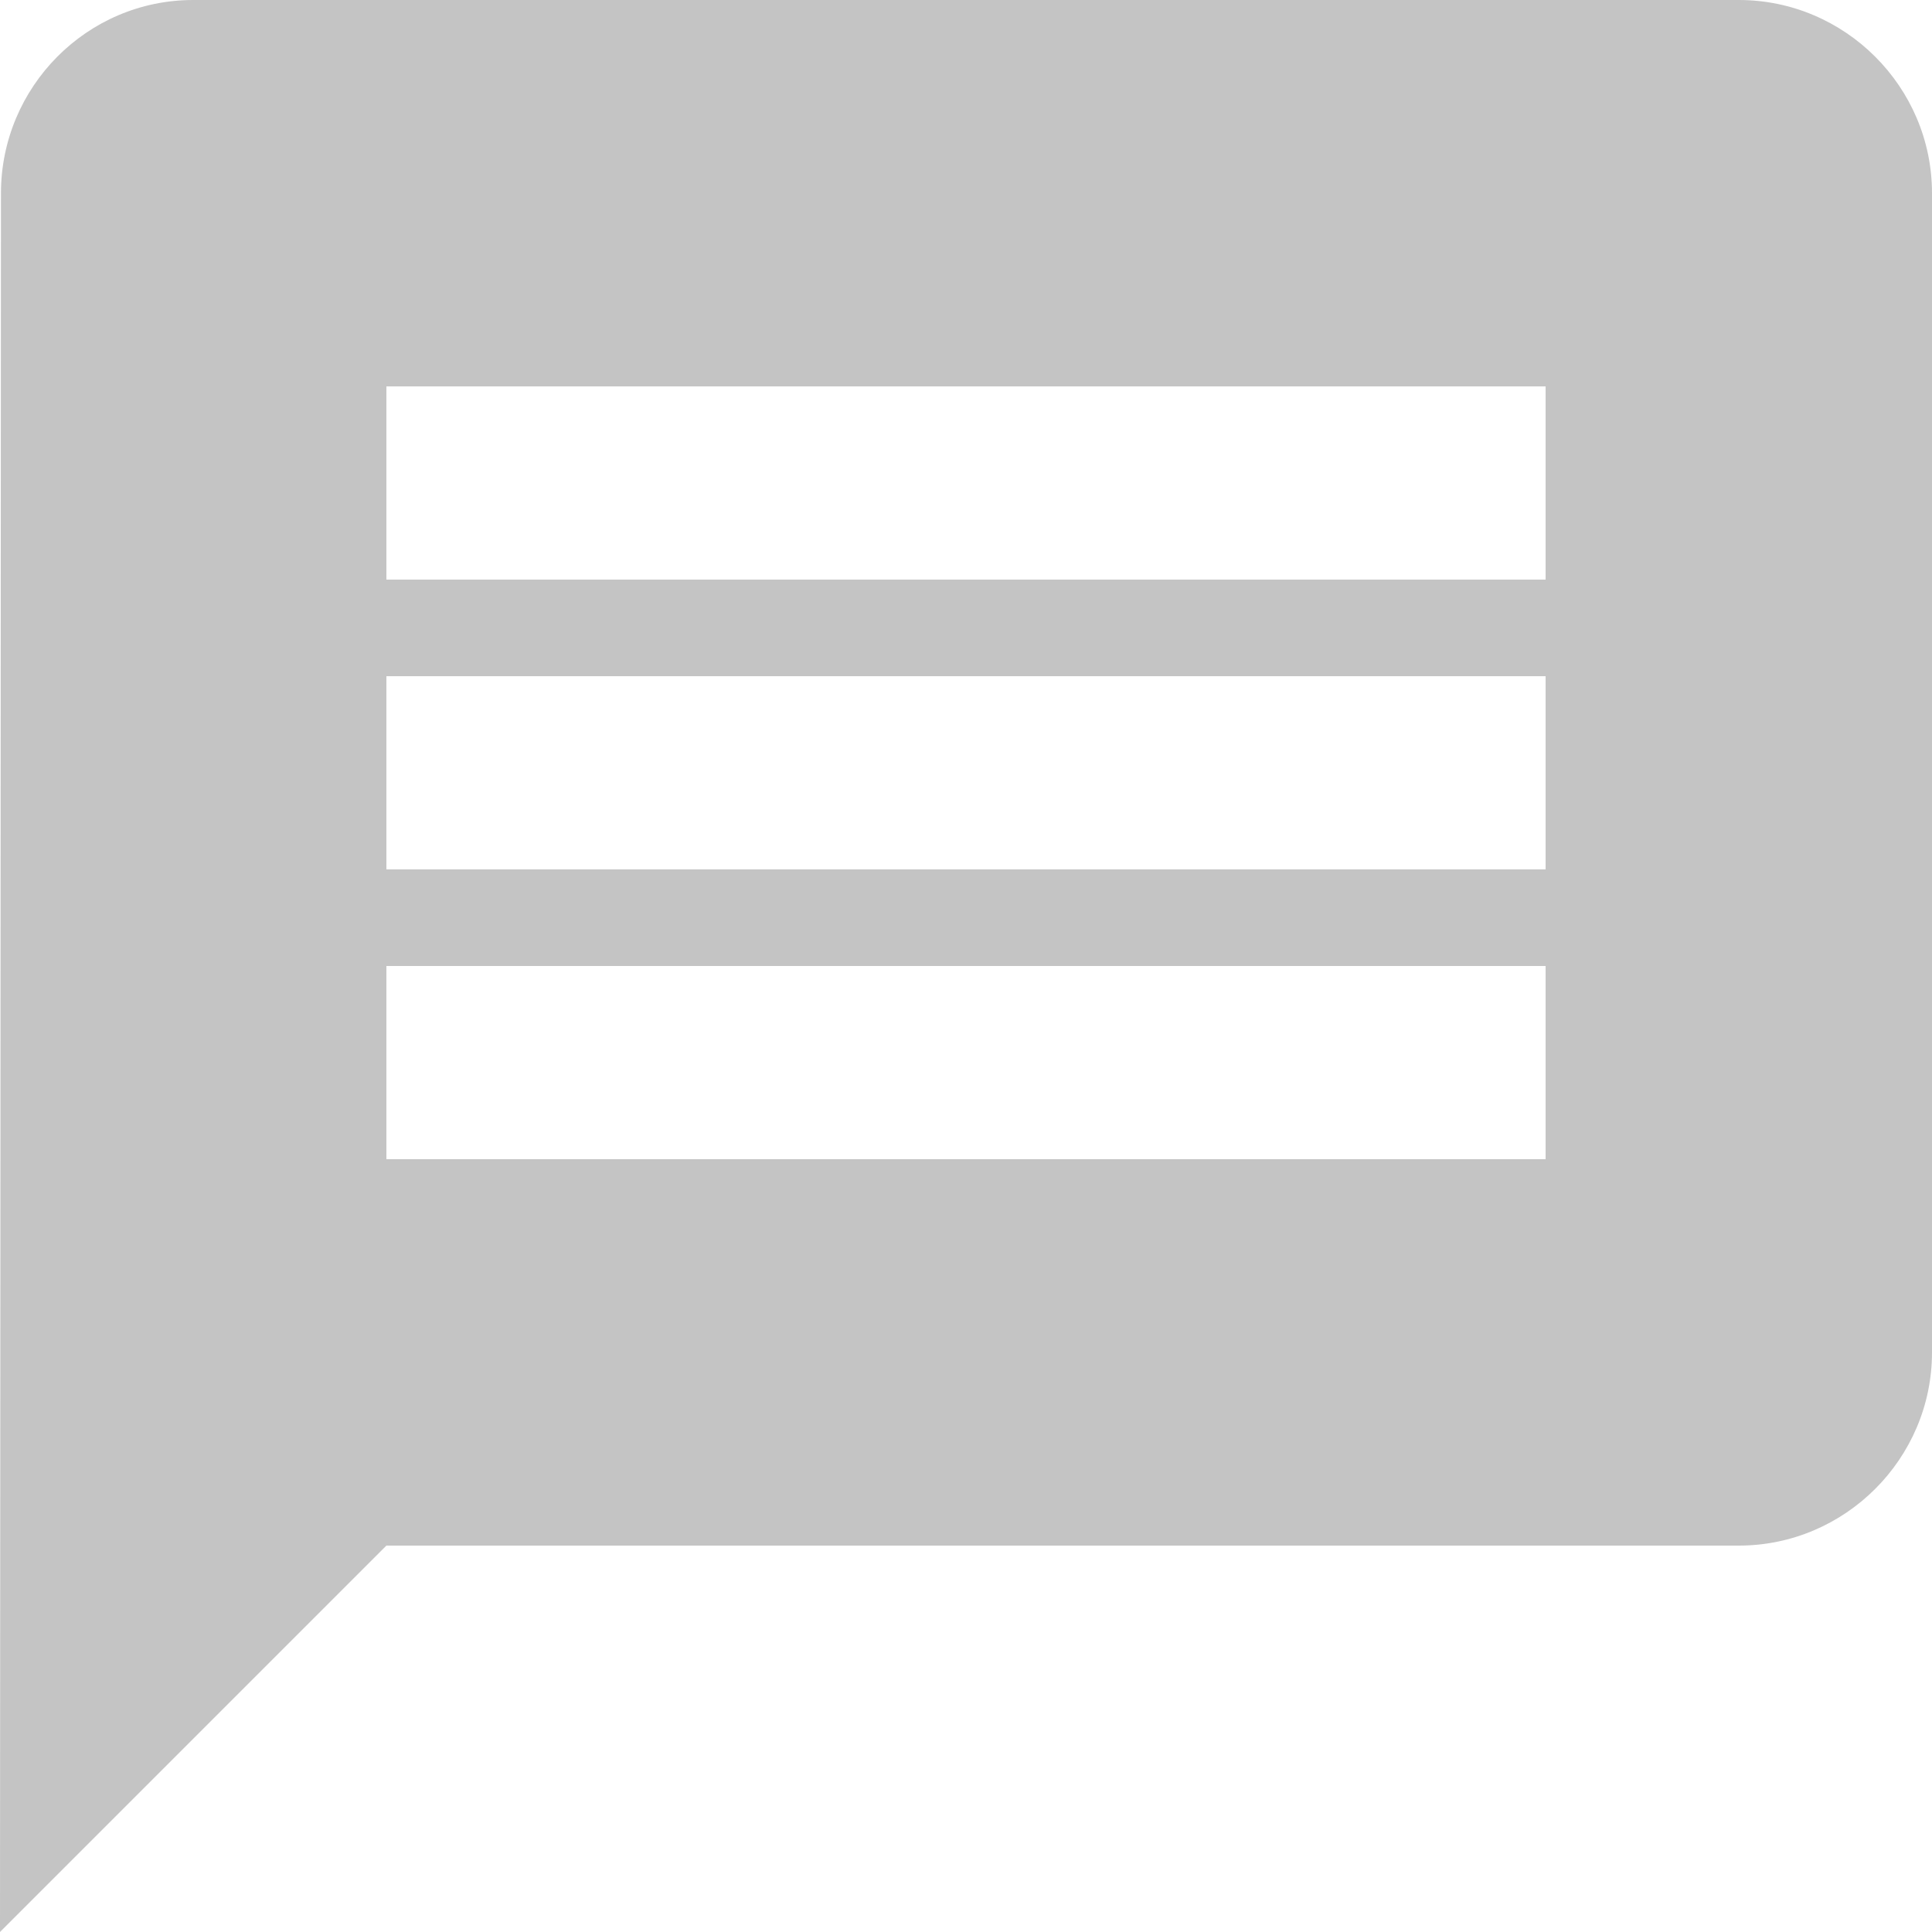
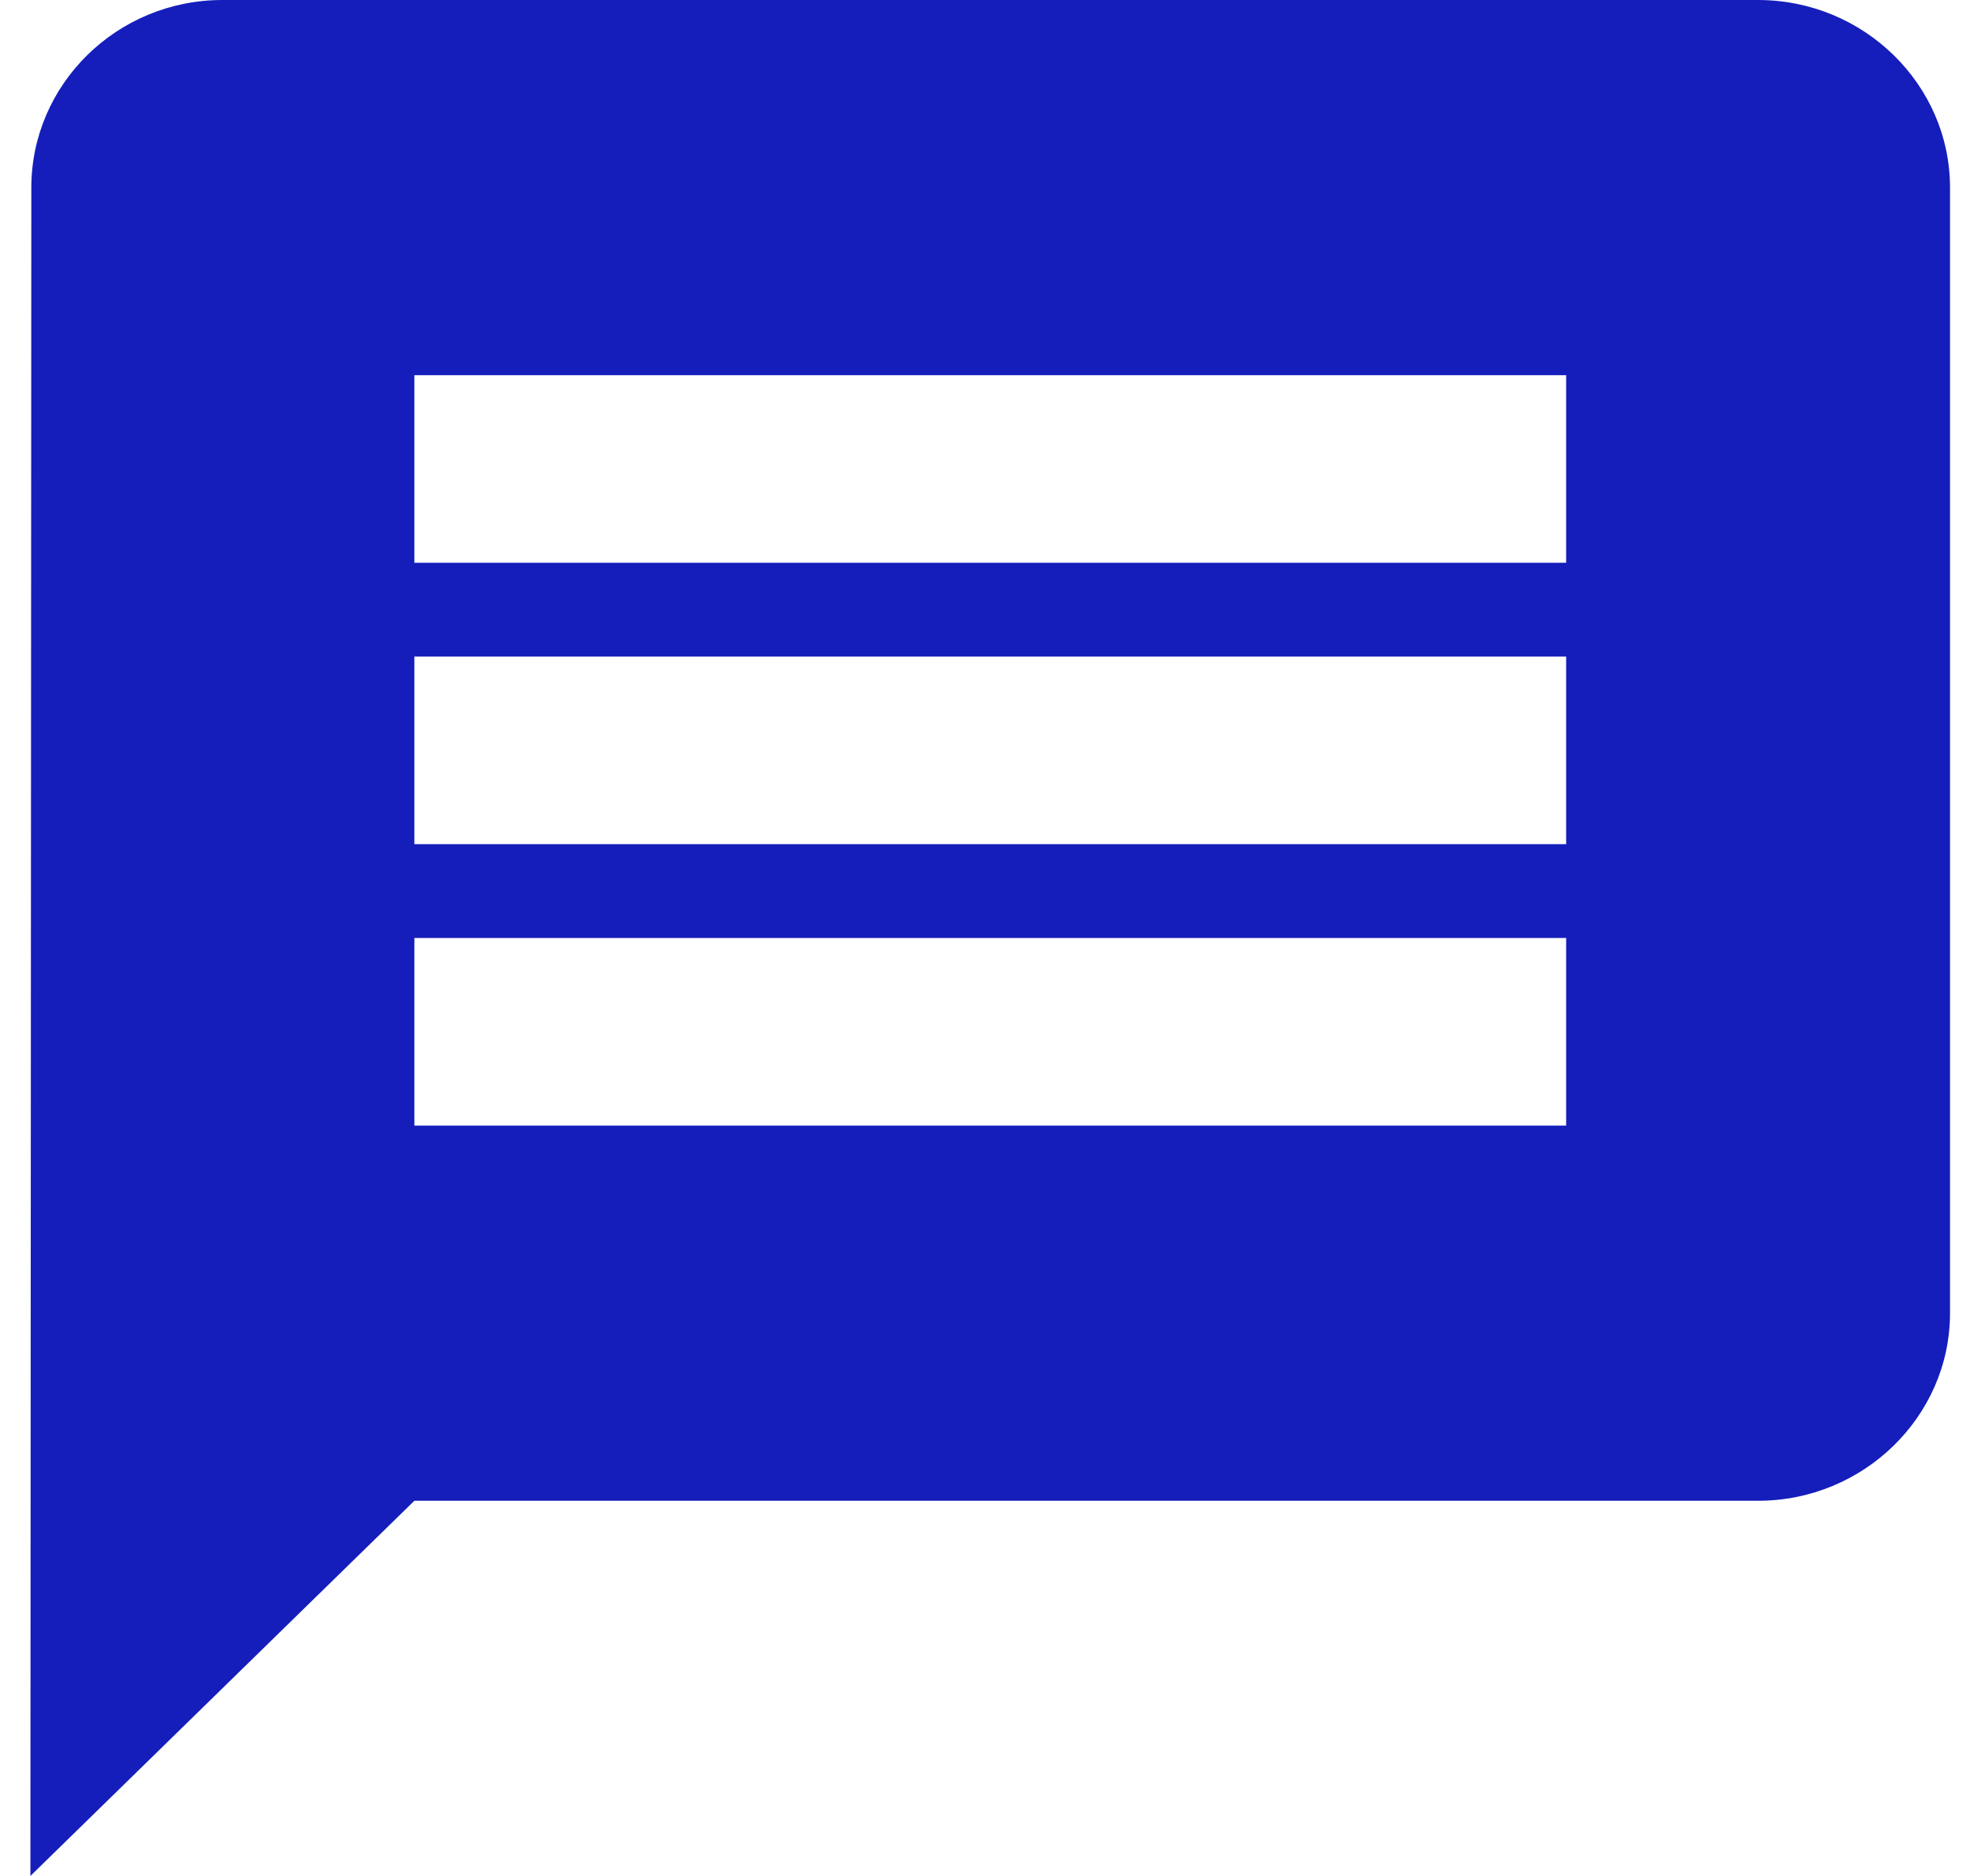
- <svg xmlns="http://www.w3.org/2000/svg" width="18" height="18" viewBox="0 0 18 18" fill="none">
-   <path d="M16.2 0H1.8C0.81 0 0.009 0.81 0.009 1.8L0 18L3.6 14.4H16.2C17.19 14.4 18 13.59 18 12.6V1.8C18 0.81 17.19 0 16.2 0ZM14.4 10.8H3.6V9H14.4V10.8ZM14.4 8.1H3.6V6.3H14.4V8.1ZM14.4 5.4H3.6V3.6H14.4V5.4Z" fill="#C4C4C4" />
+ <svg xmlns="http://www.w3.org/2000/svg" width="21" height="20" viewBox="0 0 21 20" fill="none">
+   <path d="M18.741 0H2.371C1.245 0 0.334 0.9 0.334 2L0.324 20L4.417 16H18.741C19.866 16 20.787 15.1 20.787 14V2C20.787 0.9 19.866 0 18.741 0ZM16.695 12H4.417V10H16.695V12ZM16.695 9H4.417V7H16.695V9ZM16.695 6H4.417V4H16.695V6Z" fill="#151EBB" />
</svg>
